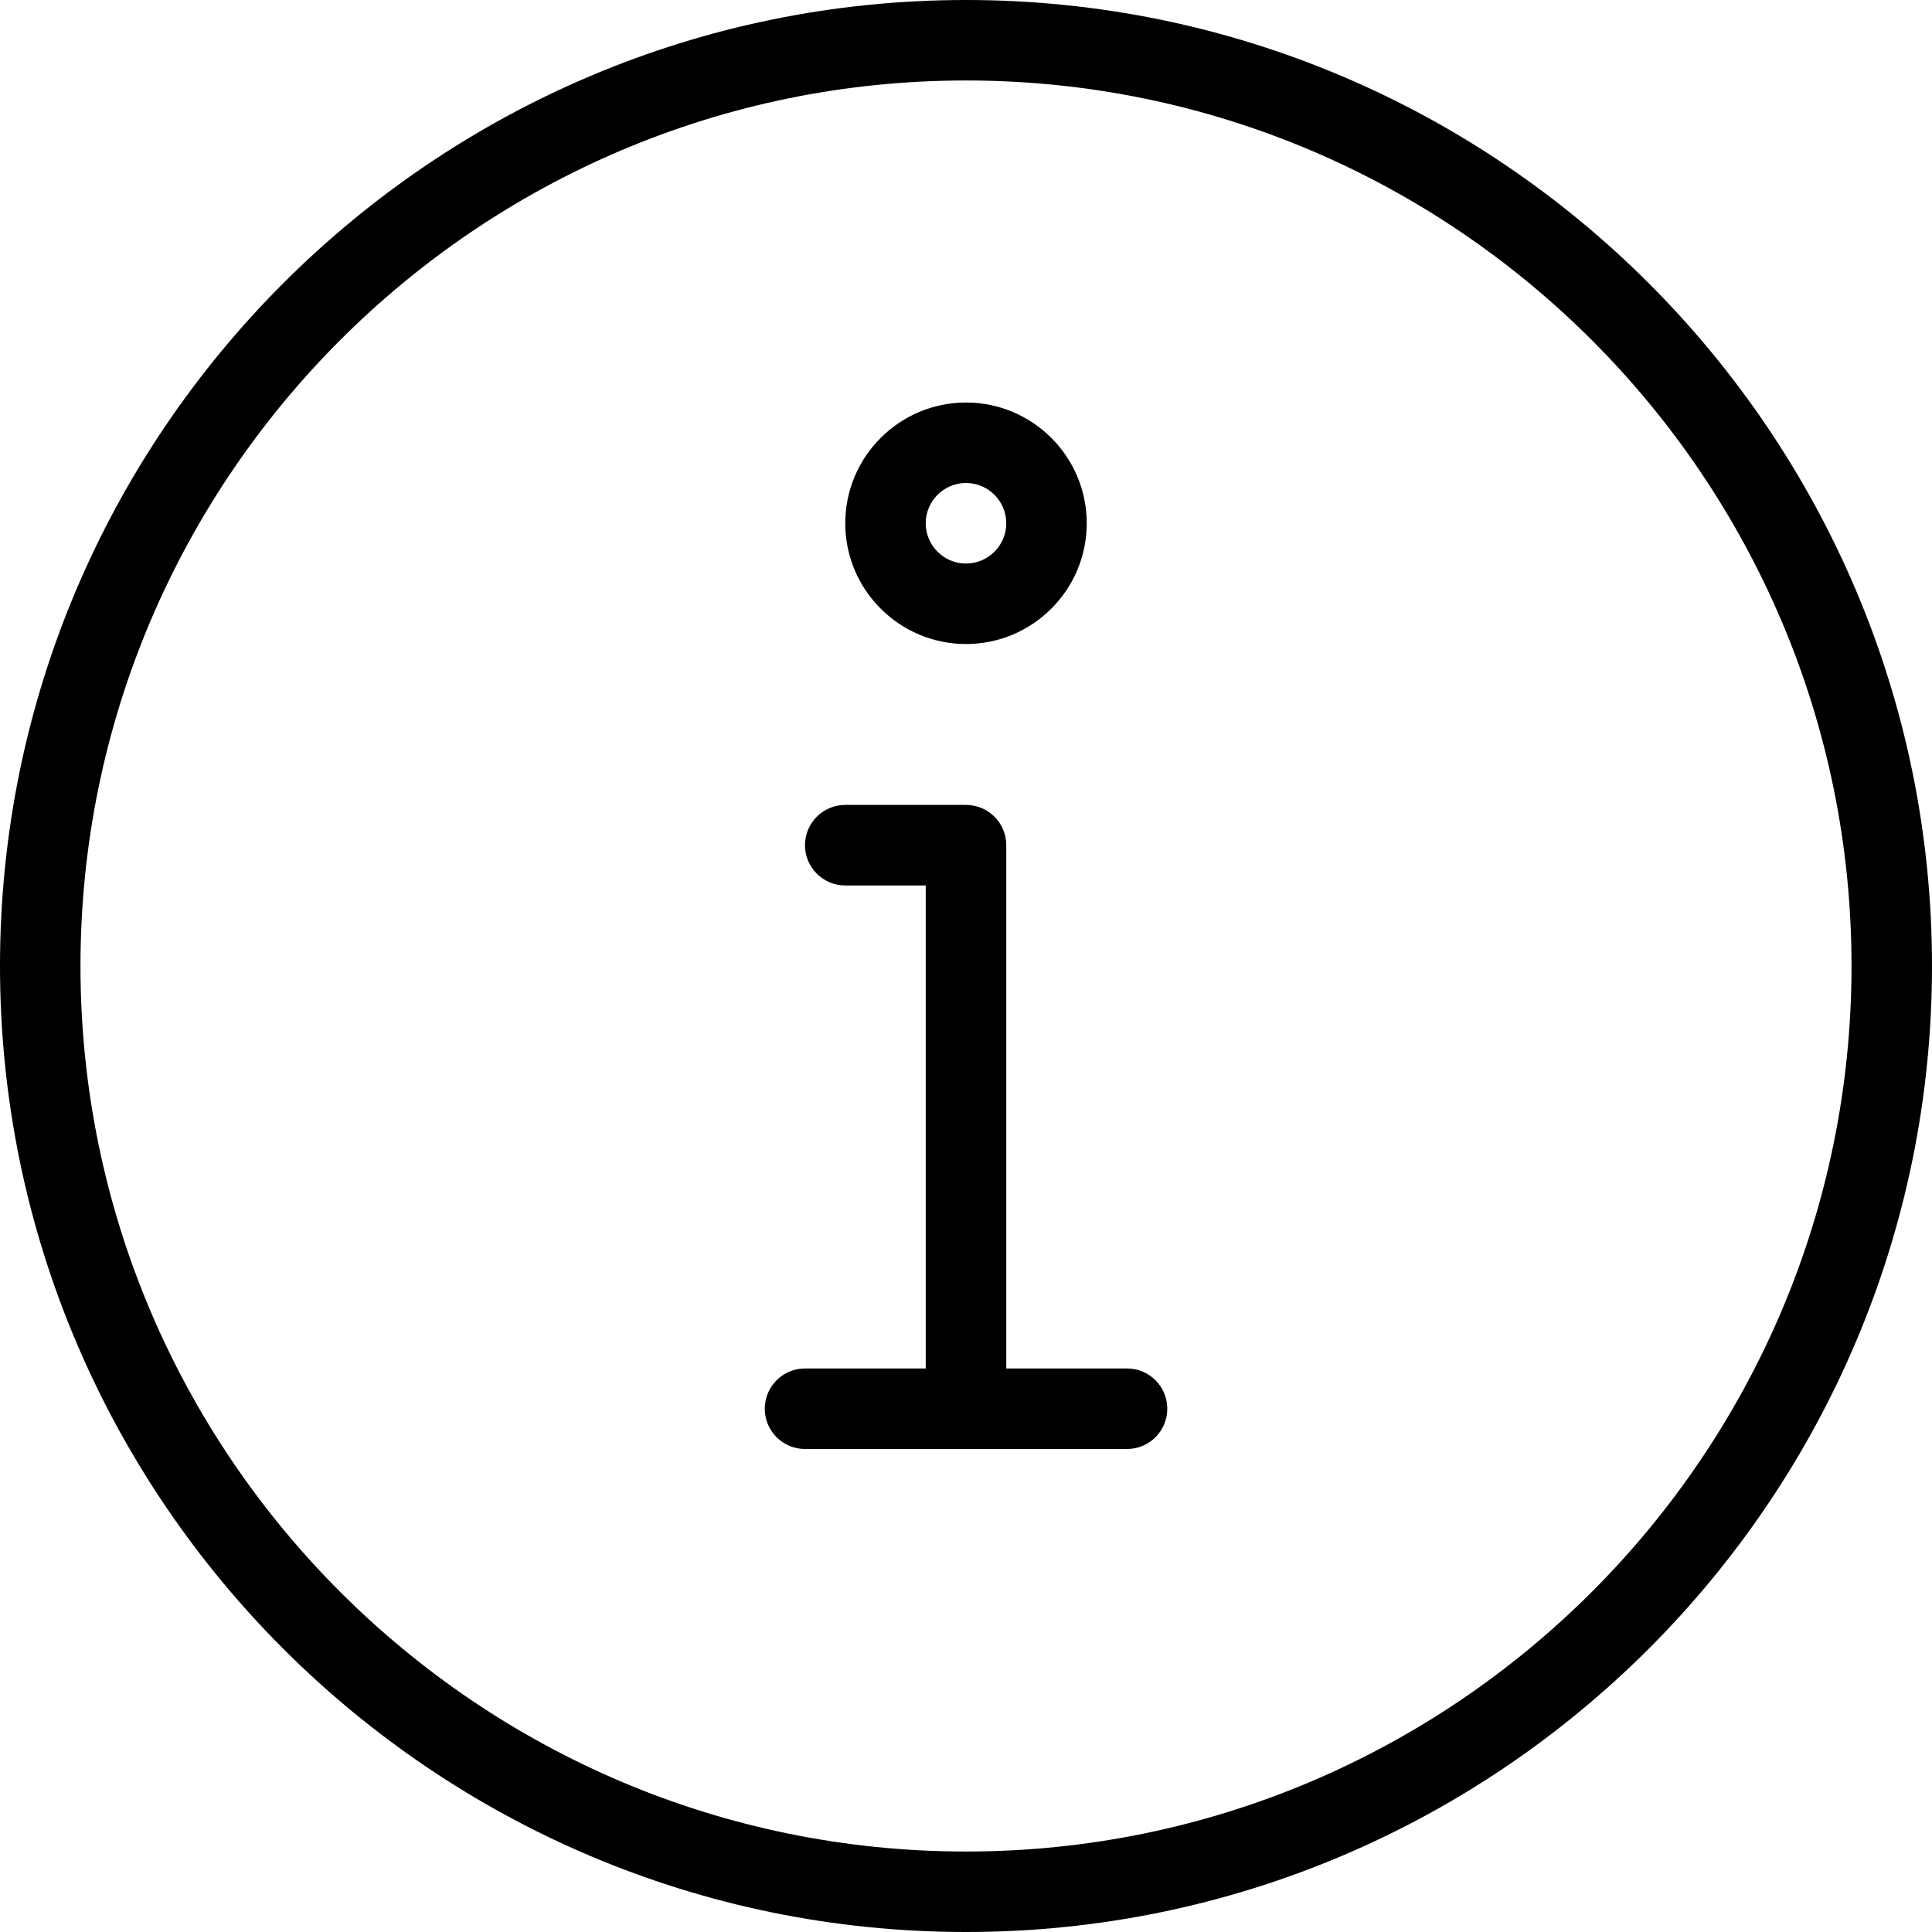
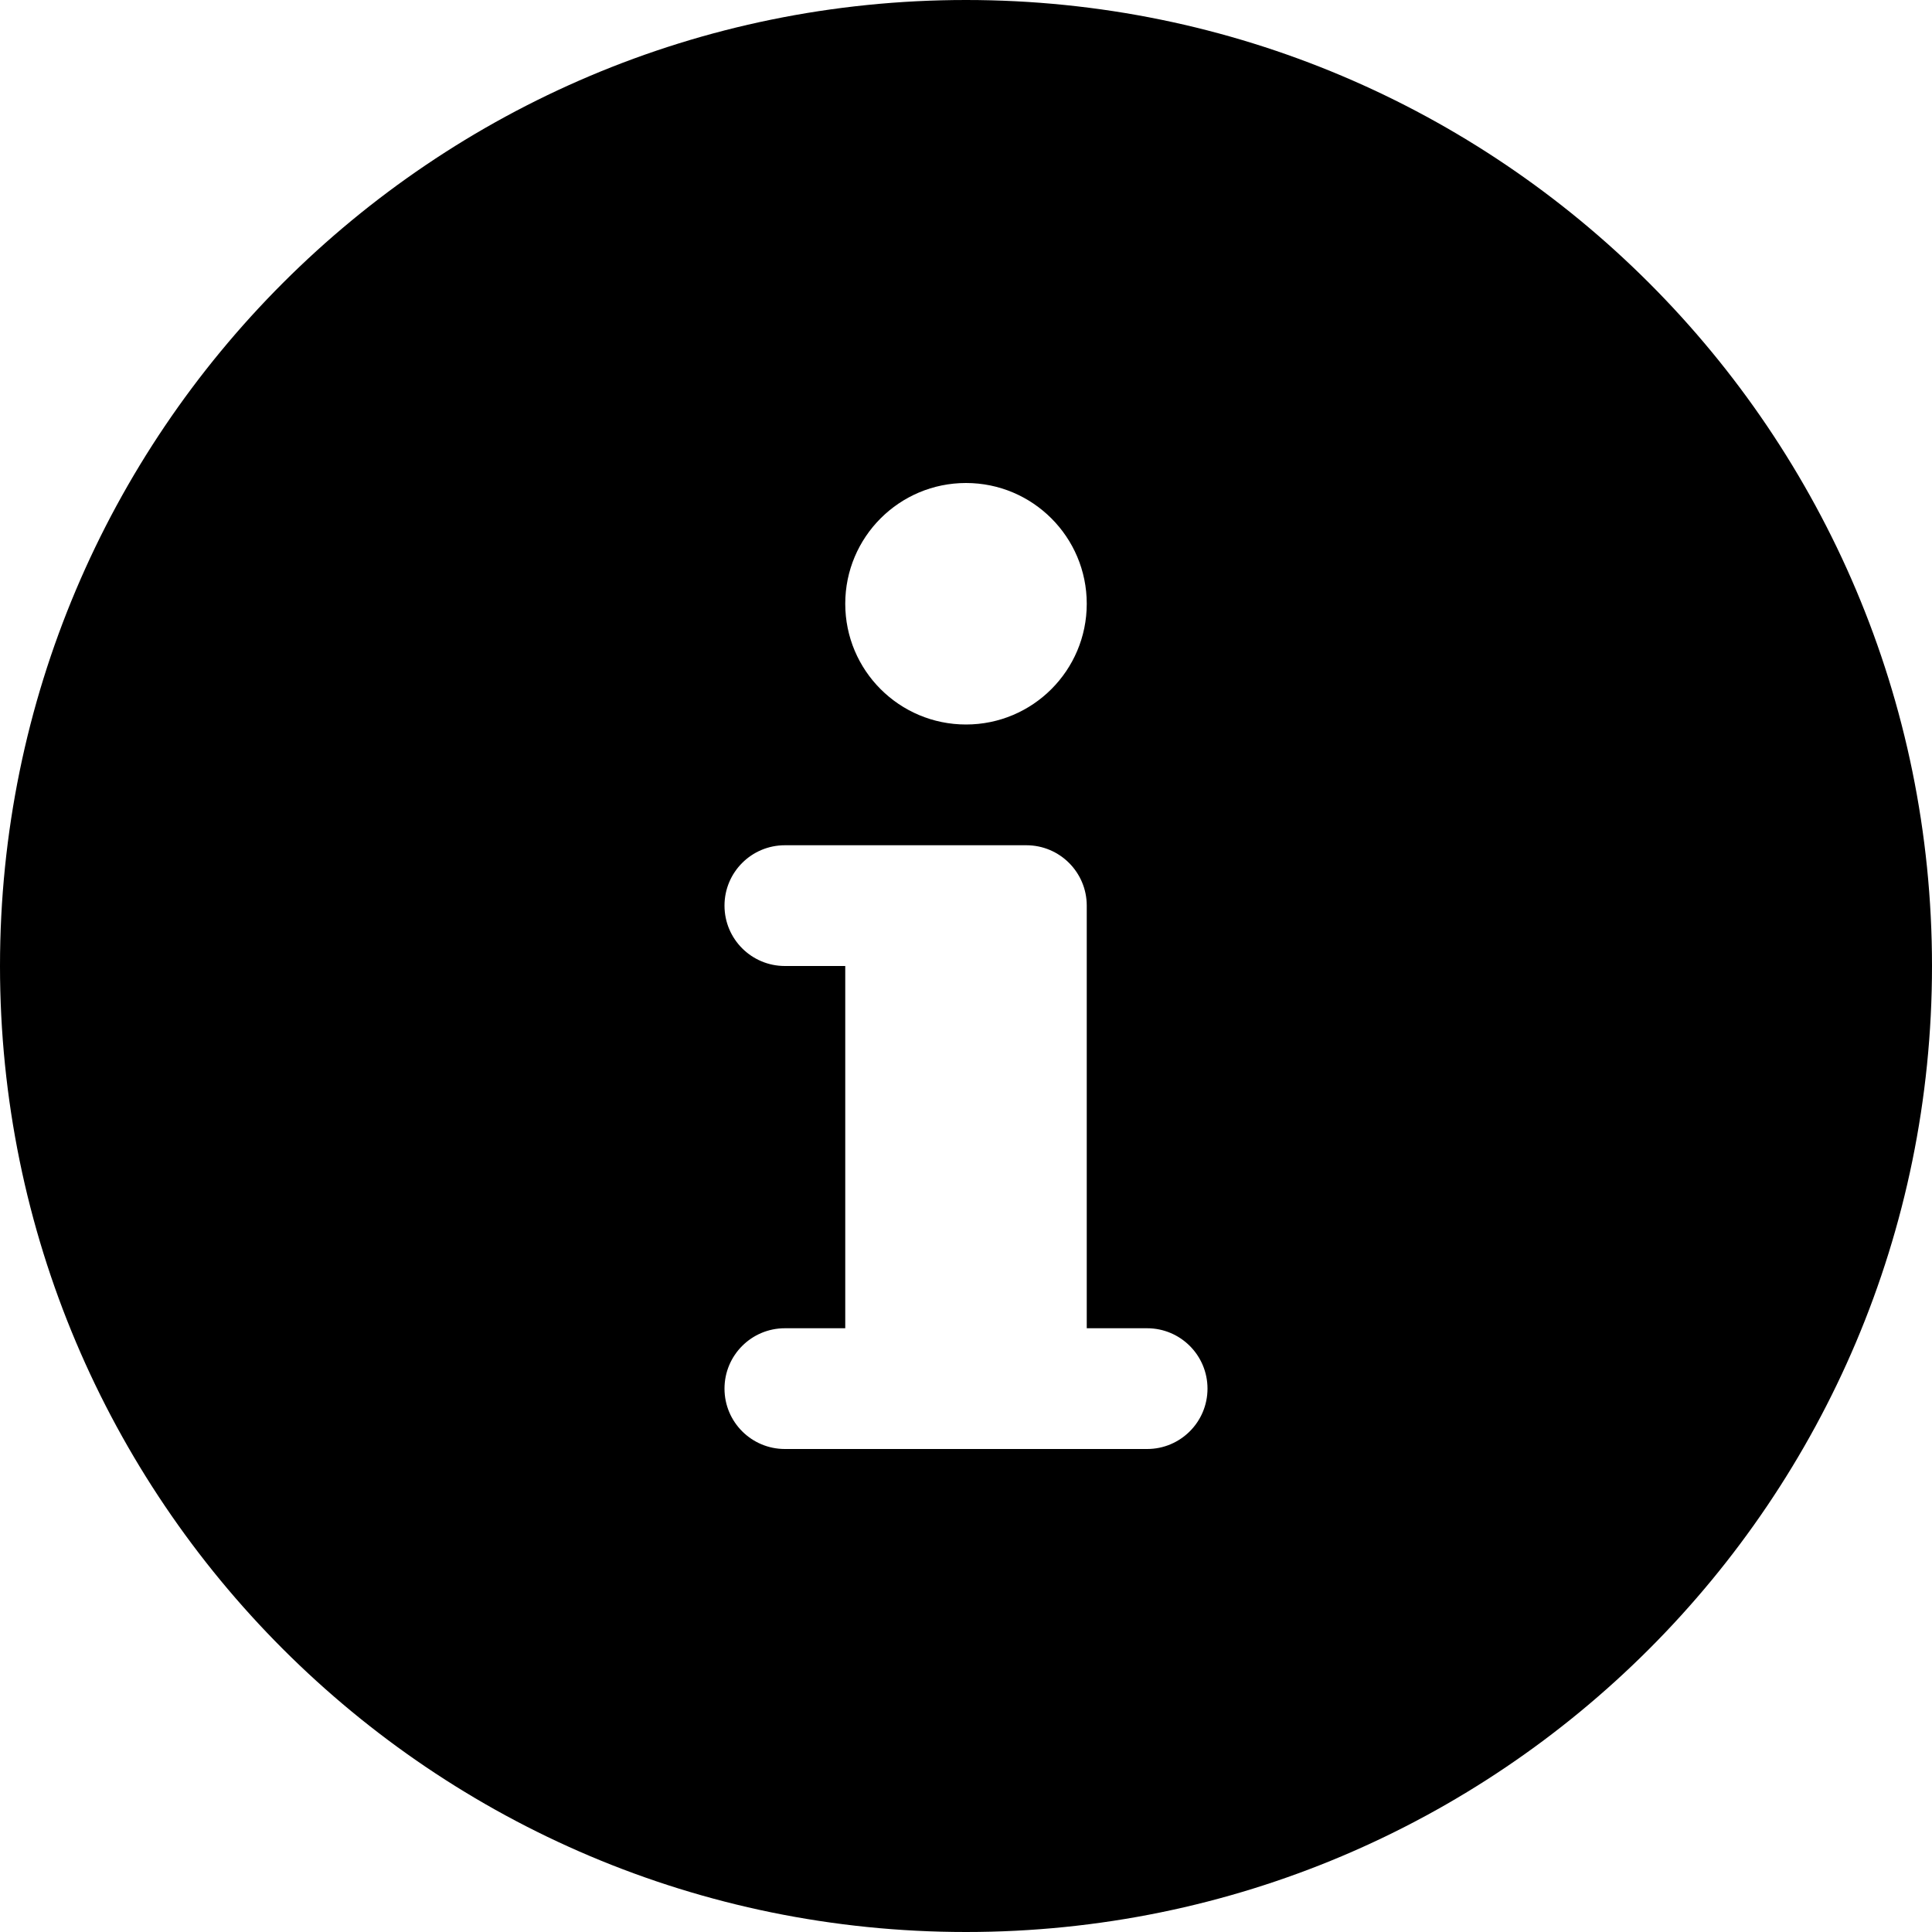
<svg xmlns="http://www.w3.org/2000/svg" version="1.1" width="32" height="32" viewBox="0 0 32 32">
-   <path d="M16 32c-8.823 0-16-7.177-16-16s7.177-16 16-16 16 7.177 16 16-7.177 16-16 16zM16 1.333c-8.087 0-14.667 6.58-14.667 14.667s6.58 14.667 14.667 14.667 14.667-6.58 14.667-14.667-6.58-14.667-14.667-14.667z" />
-   <path d="M16 10.667c-1.103 0-2-0.897-2-2s0.897-2 2-2 2 0.897 2 2-0.897 2-2 2zM16 8c-0.367 0-0.667 0.299-0.667 0.667s0.3 0.667 0.667 0.667 0.667-0.299 0.667-0.667-0.3-0.667-0.667-0.667z" />
-   <path d="M16 24c-0.368 0-0.667-0.299-0.667-0.667v-8.667h-1.333c-0.368 0-0.667-0.299-0.667-0.667s0.299-0.667 0.667-0.667h2c0.368 0 0.667 0.299 0.667 0.667v9.333c0 0.368-0.299 0.667-0.667 0.667z" />
-   <path d="M18.667 24h-5.333c-0.368 0-0.667-0.299-0.667-0.667s0.299-0.667 0.667-0.667h5.333c0.368 0 0.667 0.299 0.667 0.667s-0.299 0.667-0.667 0.667z" />
+   <path d="M16 0c-8.837 0-16 7.164-16 16s7.163 16 16 16 16-7.163 16-16c0-8.836-7.163-16-16-16zM16 8c1.105 0 2 0.896 2 2s-0.895 2-2 2-2-0.895-2-2c0-1.104 0.895-2 2-2zM19 24h-6c-0.552 0-1-0.447-1-1s0.448-1 1-1h1v-6h-1c-0.552 0-1-0.447-1-1s0.448-1 1-1h4c0.552 0 1 0.448 1 1v7h1c0.552 0 1 0.448 1 1s-0.448 1-1 1z" />
</svg>
